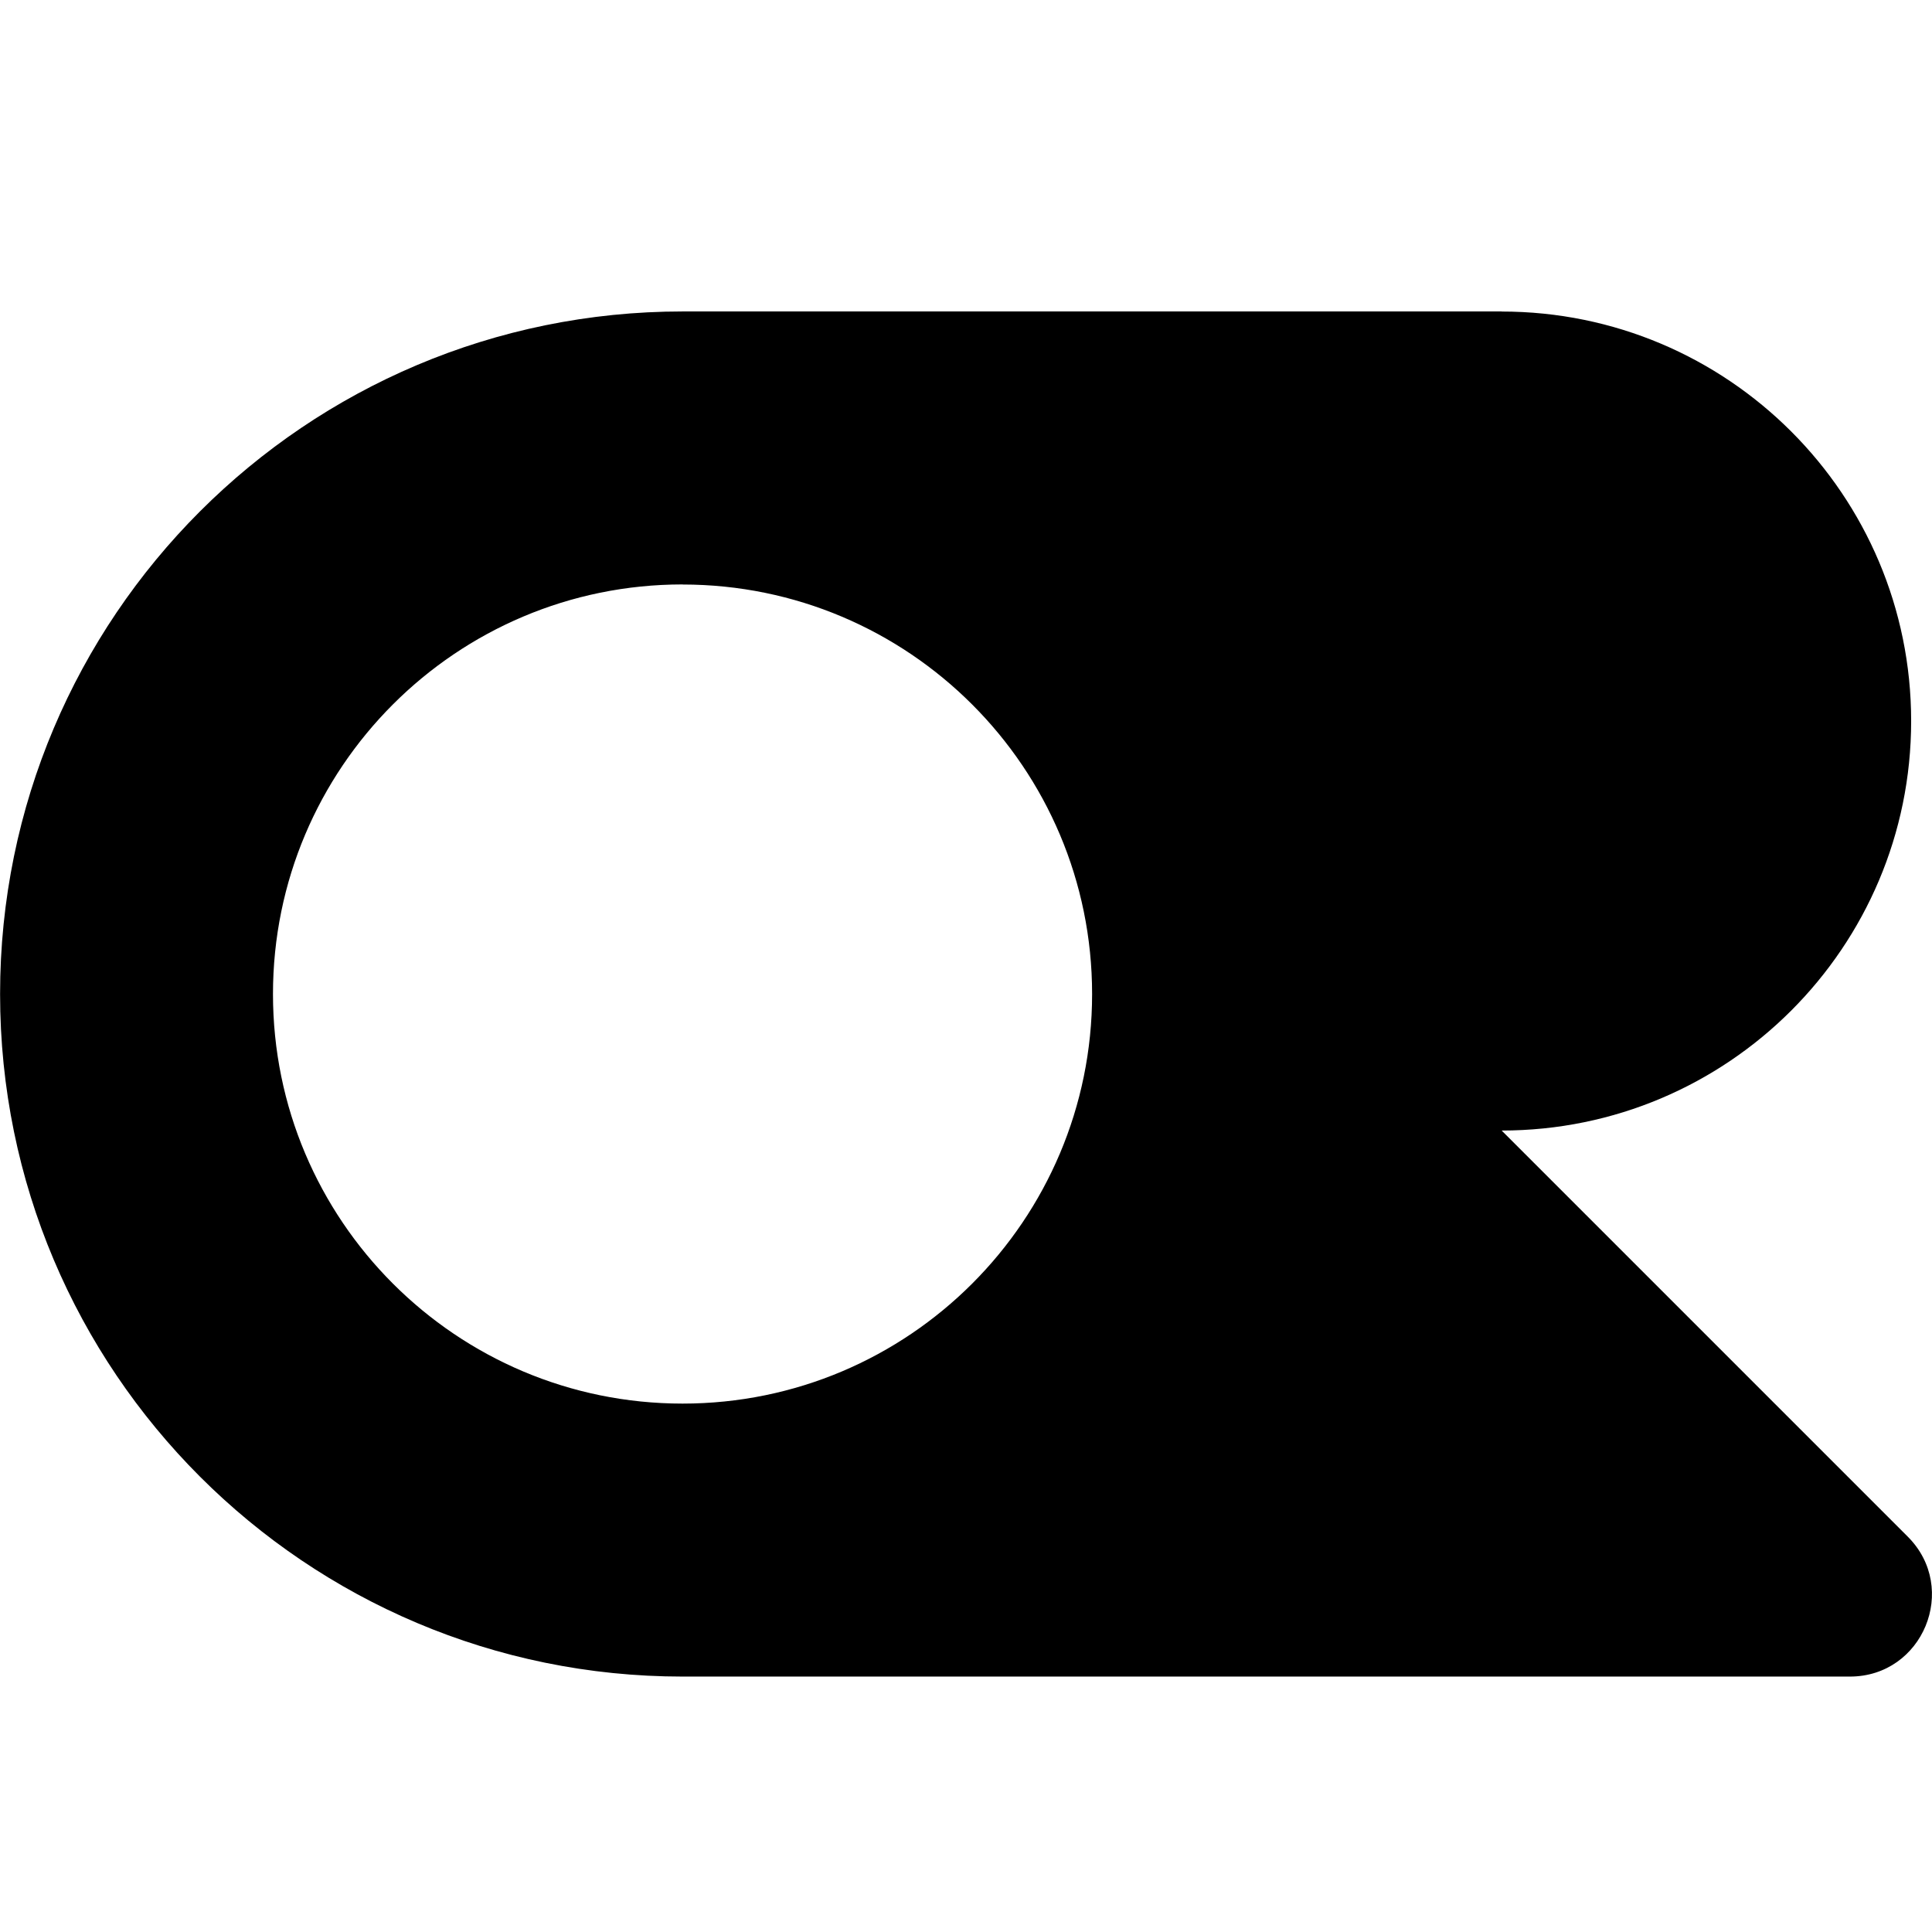
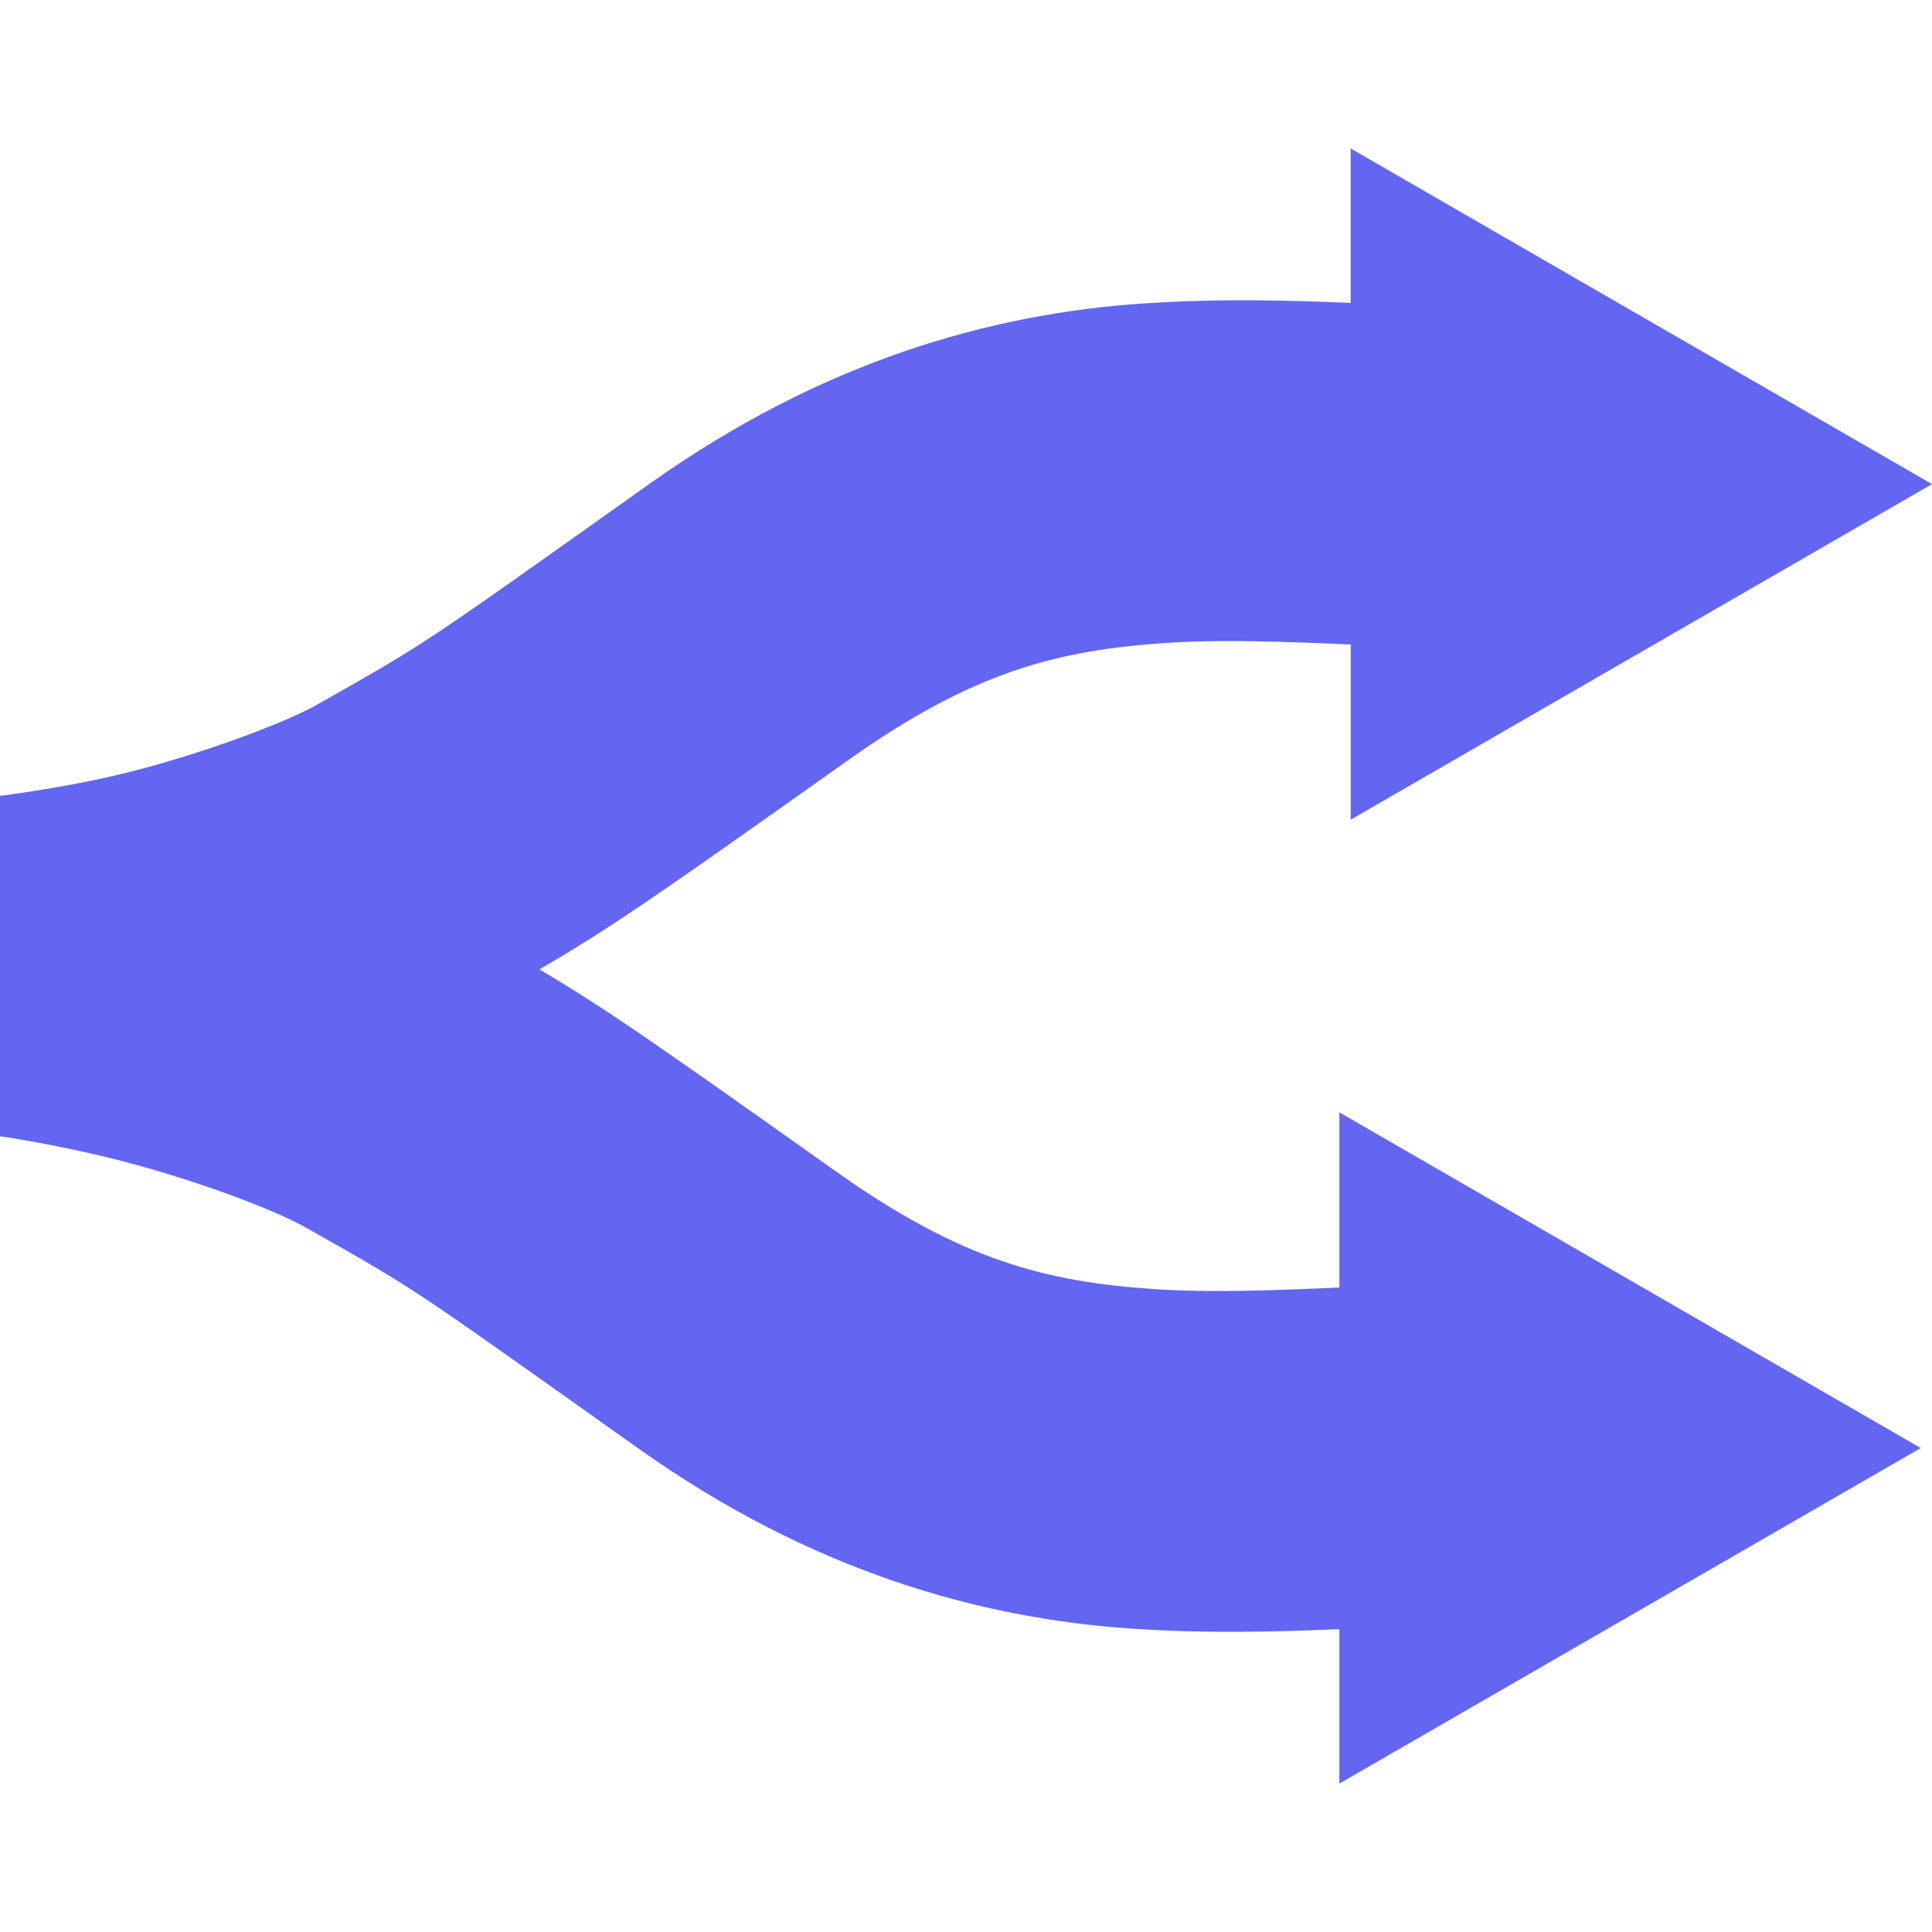
- <svg xmlns="http://www.w3.org/2000/svg" fill="currentColor" fill-rule="evenodd" height="1em" style="flex:none;line-height:1" viewBox="0 0 24 24" width="1em">
-   <path d="M18.654 3.87a5.087 5.087 0 110 10.174L23.7 19.09c.64.641.187 1.737-.72 1.737H8.48a8.479 8.479 0 010-16.958h10.175zM8.479 7.26a5.087 5.087 0 100 10.176 5.087 5.087 0 000-10.175z" />
+ <svg xmlns="http://www.w3.org/2000/svg" fill="#6366F1" role="img" viewBox="0 0 24 24">
+   <path d="M16.778 1.844v1.919q-.569-.026-1.138-.032-.708-.008-1.415.037c-1.93.126-4.023.728-6.149 2.237-2.911 2.066-2.731 1.95-4.14 2.75-.396.223-1.342.574-2.185.798-.841.225-1.753.333-1.751.333v4.229s.768.108 1.61.333c.842.224 1.789.575 2.185.799 1.41.798 1.228.683 4.14 2.75 2.126 1.509 4.22 2.11 6.148 2.236.88.058 1.716.041 2.555.005v1.918l7.222-4.168-7.222-4.17v2.176c-.86.038-1.611.065-2.278.021-1.364-.09-2.417-.357-3.979-1.465-2.244-1.593-2.866-2.027-3.68-2.508.889-.518 1.449-.906 3.822-2.59 1.56-1.109 2.614-1.377 3.978-1.466.667-.044 1.418-.017 2.278.02v2.176L24 6.014Z" />
</svg>
